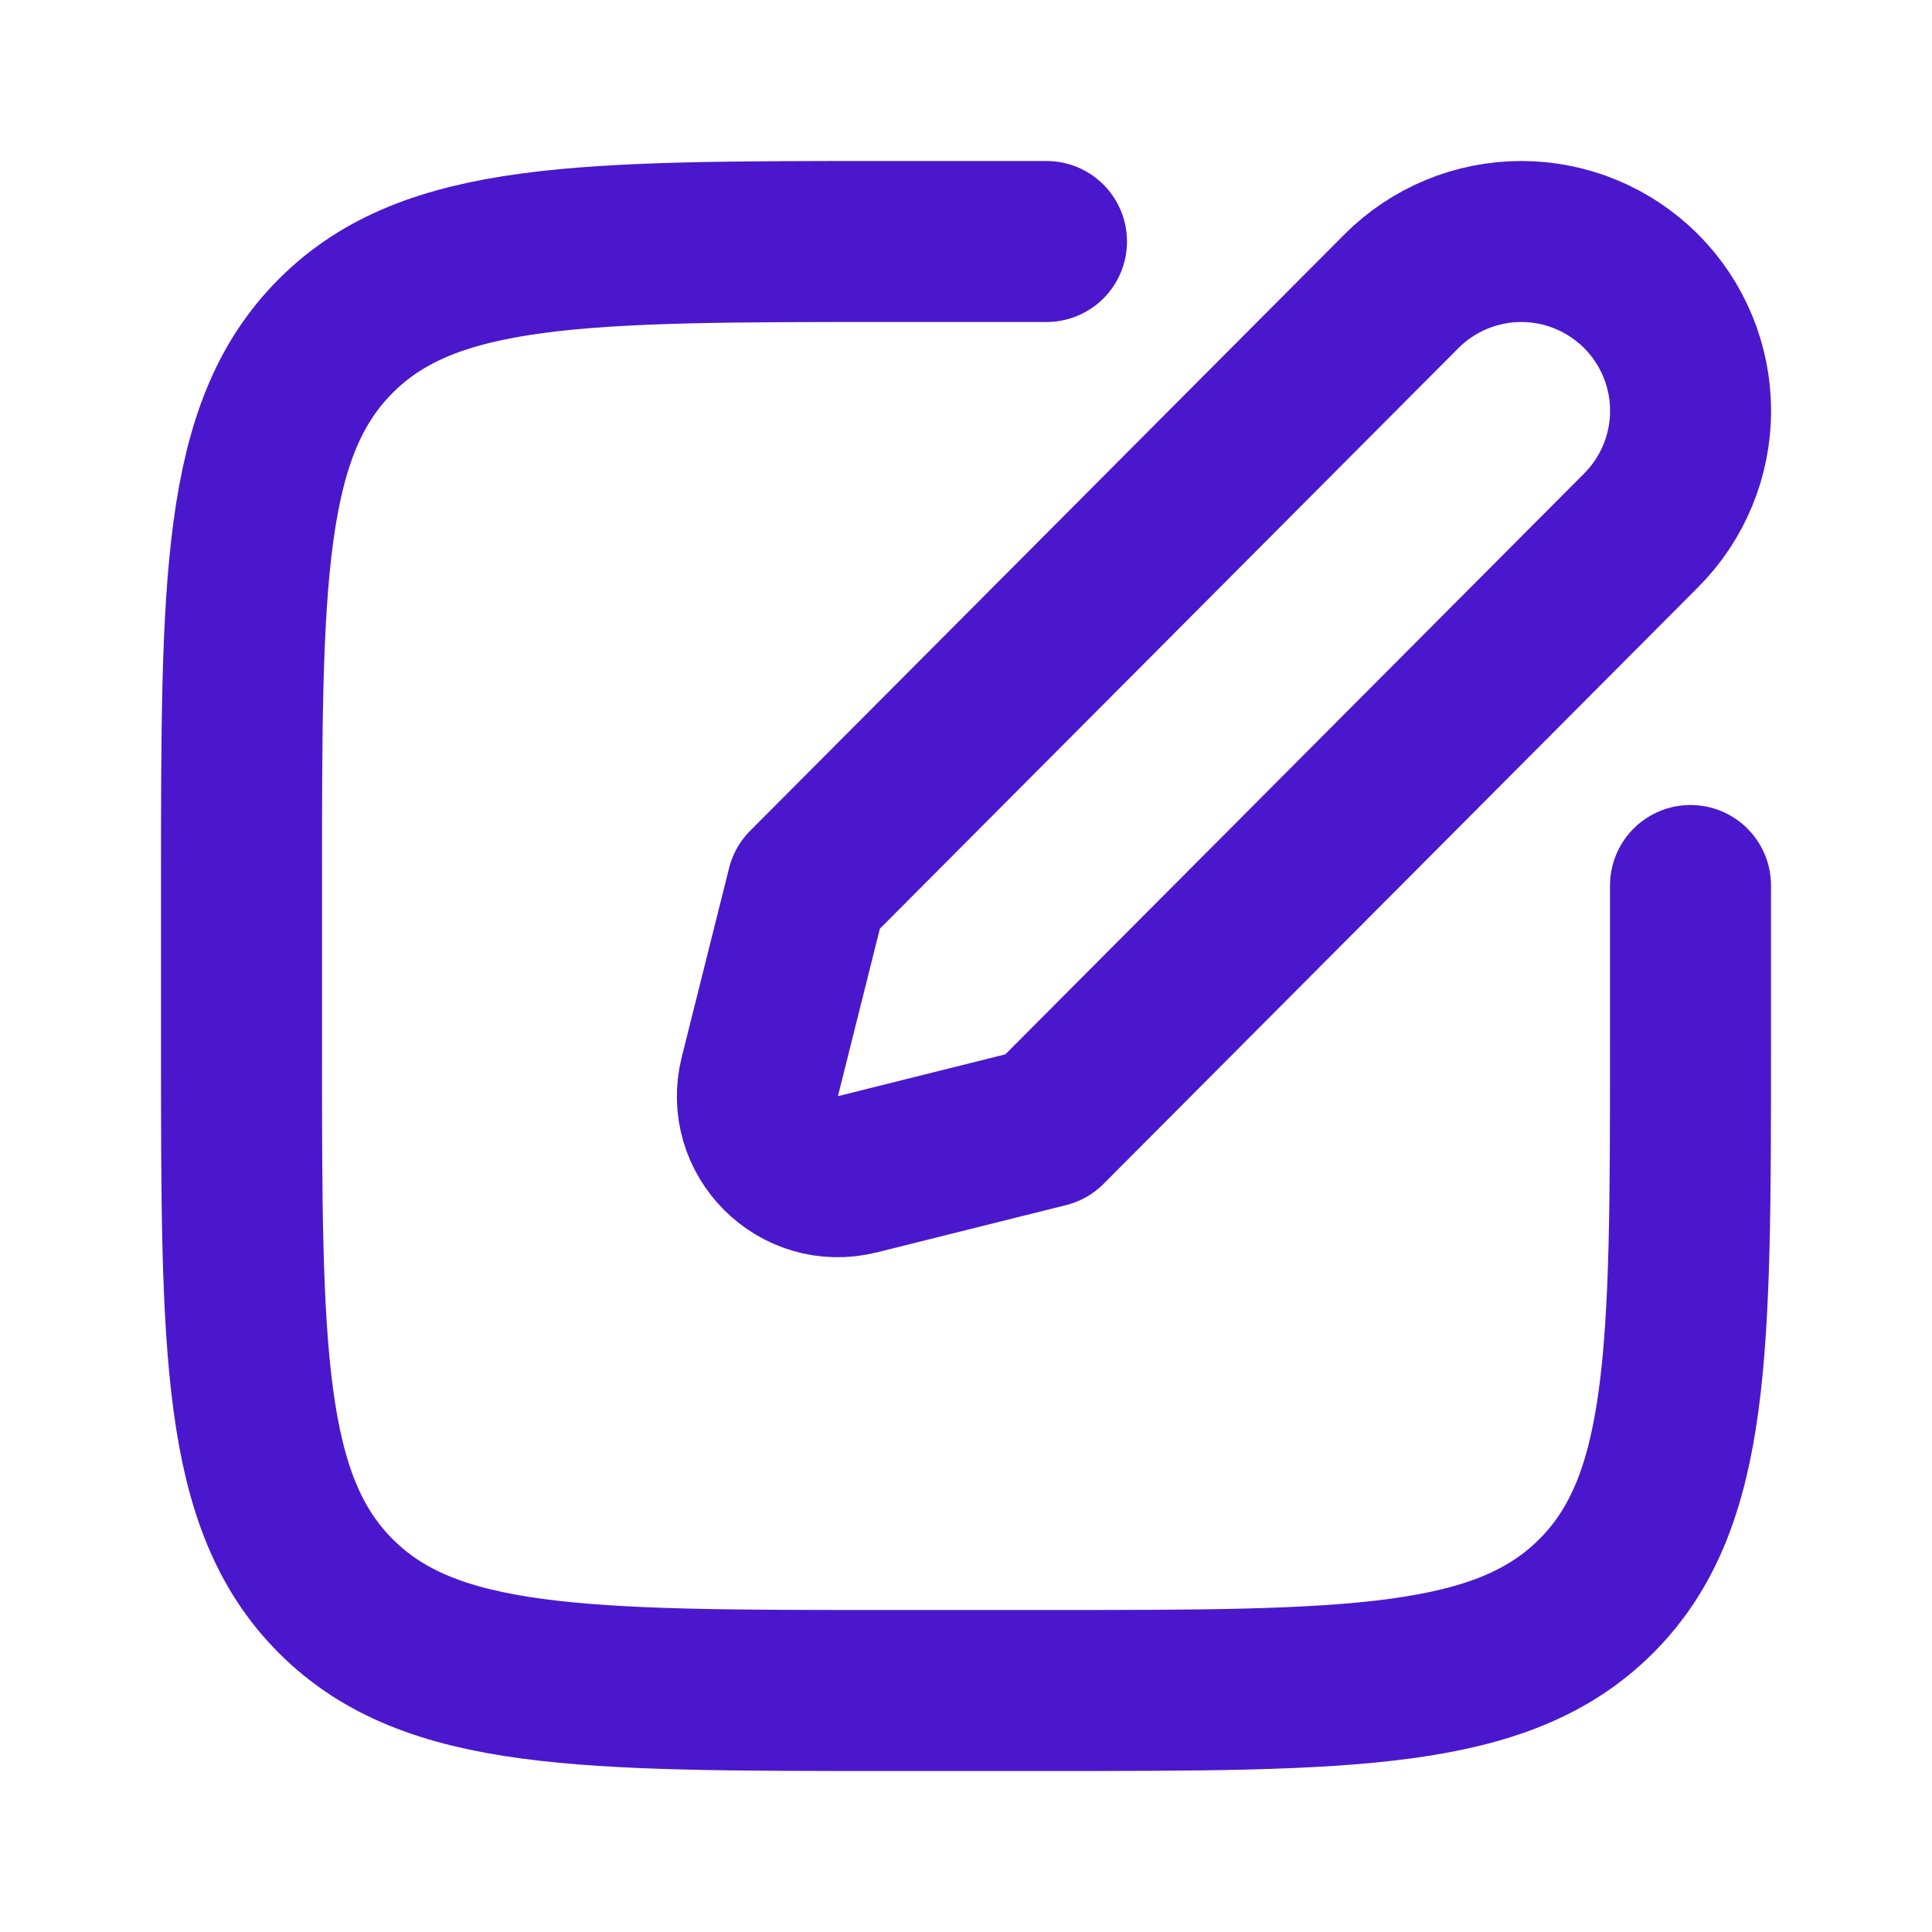
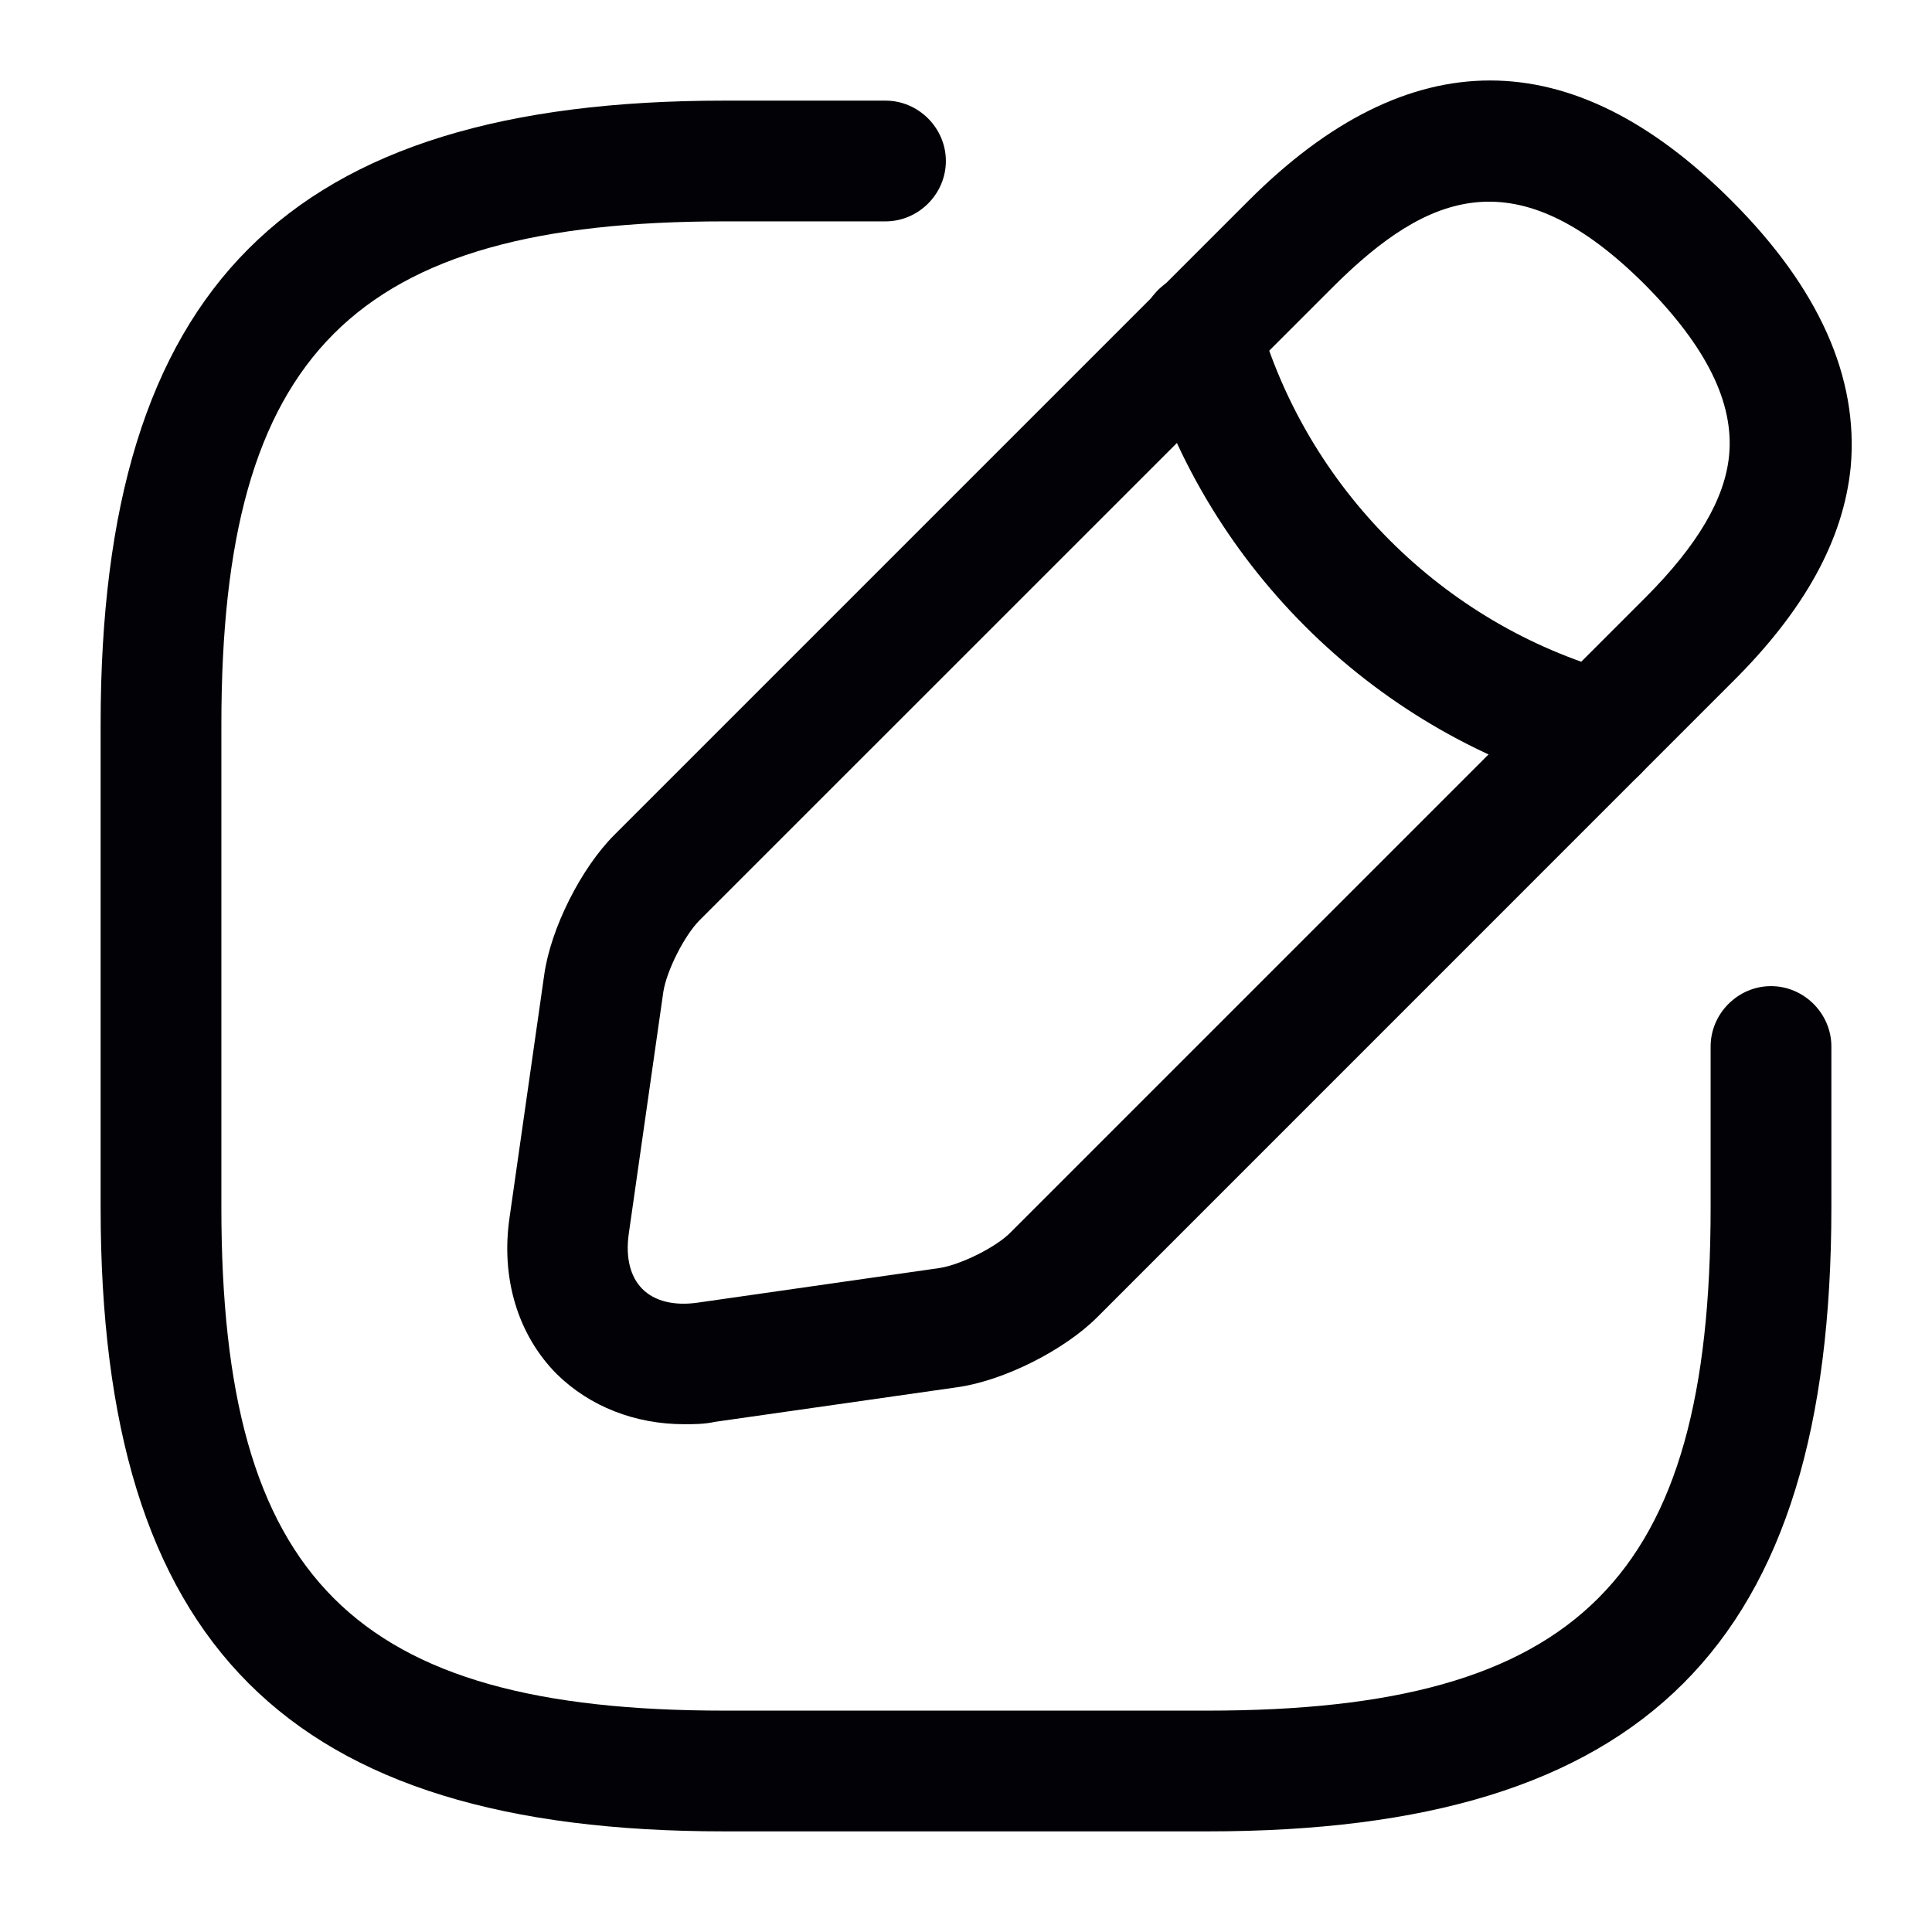
<svg xmlns="http://www.w3.org/2000/svg" width="24" height="24" viewBox="0 0 24 24" fill="none">
-   <path d="M17.411 3.616C17.805 3.222 18.34 3 18.898 3C19.456 3 19.99 3.222 20.385 3.616C20.779 4.01 21.001 4.545 21.001 5.103C21.001 5.661 20.779 6.196 20.385 6.59L13.001 14L10.652 14.587C9.92 14.77 9.256 14.107 9.439 13.374L10.027 11.026L17.411 3.616Z" stroke="#4B17CD" stroke-width="2" stroke-linecap="round" stroke-linejoin="round" />
-   <path d="M13 3H11C7.229 3 5.343 3 4.172 4.172C3 5.343 3 7.229 3 11V13C3 16.771 3 18.657 4.172 19.828C5.343 21 7.229 21 11 21H13C16.771 21 18.657 21 19.828 19.828C21 18.657 21 16.771 21 13V11" stroke="#4B17CD" stroke-width="2" stroke-linecap="round" />
+   <path d="M15 22.75H9C3.57 22.75 1.25 20.43 1.25 15V9C1.25 3.57 3.57 1.25 9 1.25H11C11.41 1.25 11.75 1.59 11.75 2C11.75 2.41 11.41 2.75 11 2.75H9C4.39 2.75 2.75 4.39 2.75 9V15C2.75 19.61 4.39 21.25 9 21.25H15C19.61 21.25 21.25 19.61 21.25 15V13C21.25 12.59 21.59 12.25 22 12.25C22.41 12.25 22.75 12.59 22.75 13V15C22.75 20.43 20.43 22.75 15 22.75Z" fill="#020105" />
+   <path d="M8.5 17.692C7.89 17.692 7.33 17.473 6.92 17.073C6.43 16.582 6.22 15.873 6.33 15.123L6.76 12.113C6.84 11.533 7.22 10.783 7.63 10.373L15.51 2.493C17.5 0.502 19.52 0.502 21.51 2.493C22.6 3.583 23.09 4.692 22.99 5.803C22.9 6.702 22.42 7.582 21.51 8.482L13.63 16.363C13.22 16.773 12.47 17.152 11.89 17.233L8.88 17.663C8.75 17.692 8.62 17.692 8.5 17.692ZM16.57 3.553L8.69 11.432C8.5 11.623 8.28 12.062 8.24 12.322L7.81 15.332C7.77 15.623 7.83 15.863 7.98 16.012C8.13 16.163 8.37 16.223 8.66 16.183L11.67 15.752C11.93 15.713 12.38 15.492 12.56 15.303L20.44 7.423C21.09 6.772 21.43 6.192 21.48 5.652C21.54 5.003 21.2 4.312 20.44 3.542C18.84 1.942 17.74 2.393 16.57 3.553Z" fill="#020105" />
+   <path d="M19.85 9.83C19.78 9.83 19.71 9.82 19.65 9.8C17.02 9.06 14.93 6.97 14.19 4.34C14.08 3.94 14.31 3.53 14.71 3.41C15.11 3.3 15.52 3.53 15.63 3.93C16.23 6.06 17.92 7.75 20.05 8.35C20.45 8.46 20.68 8.88 20.57 9.28C20.48 9.62 20.18 9.83 19.85 9.83Z" fill="#020105" />
</svg>
